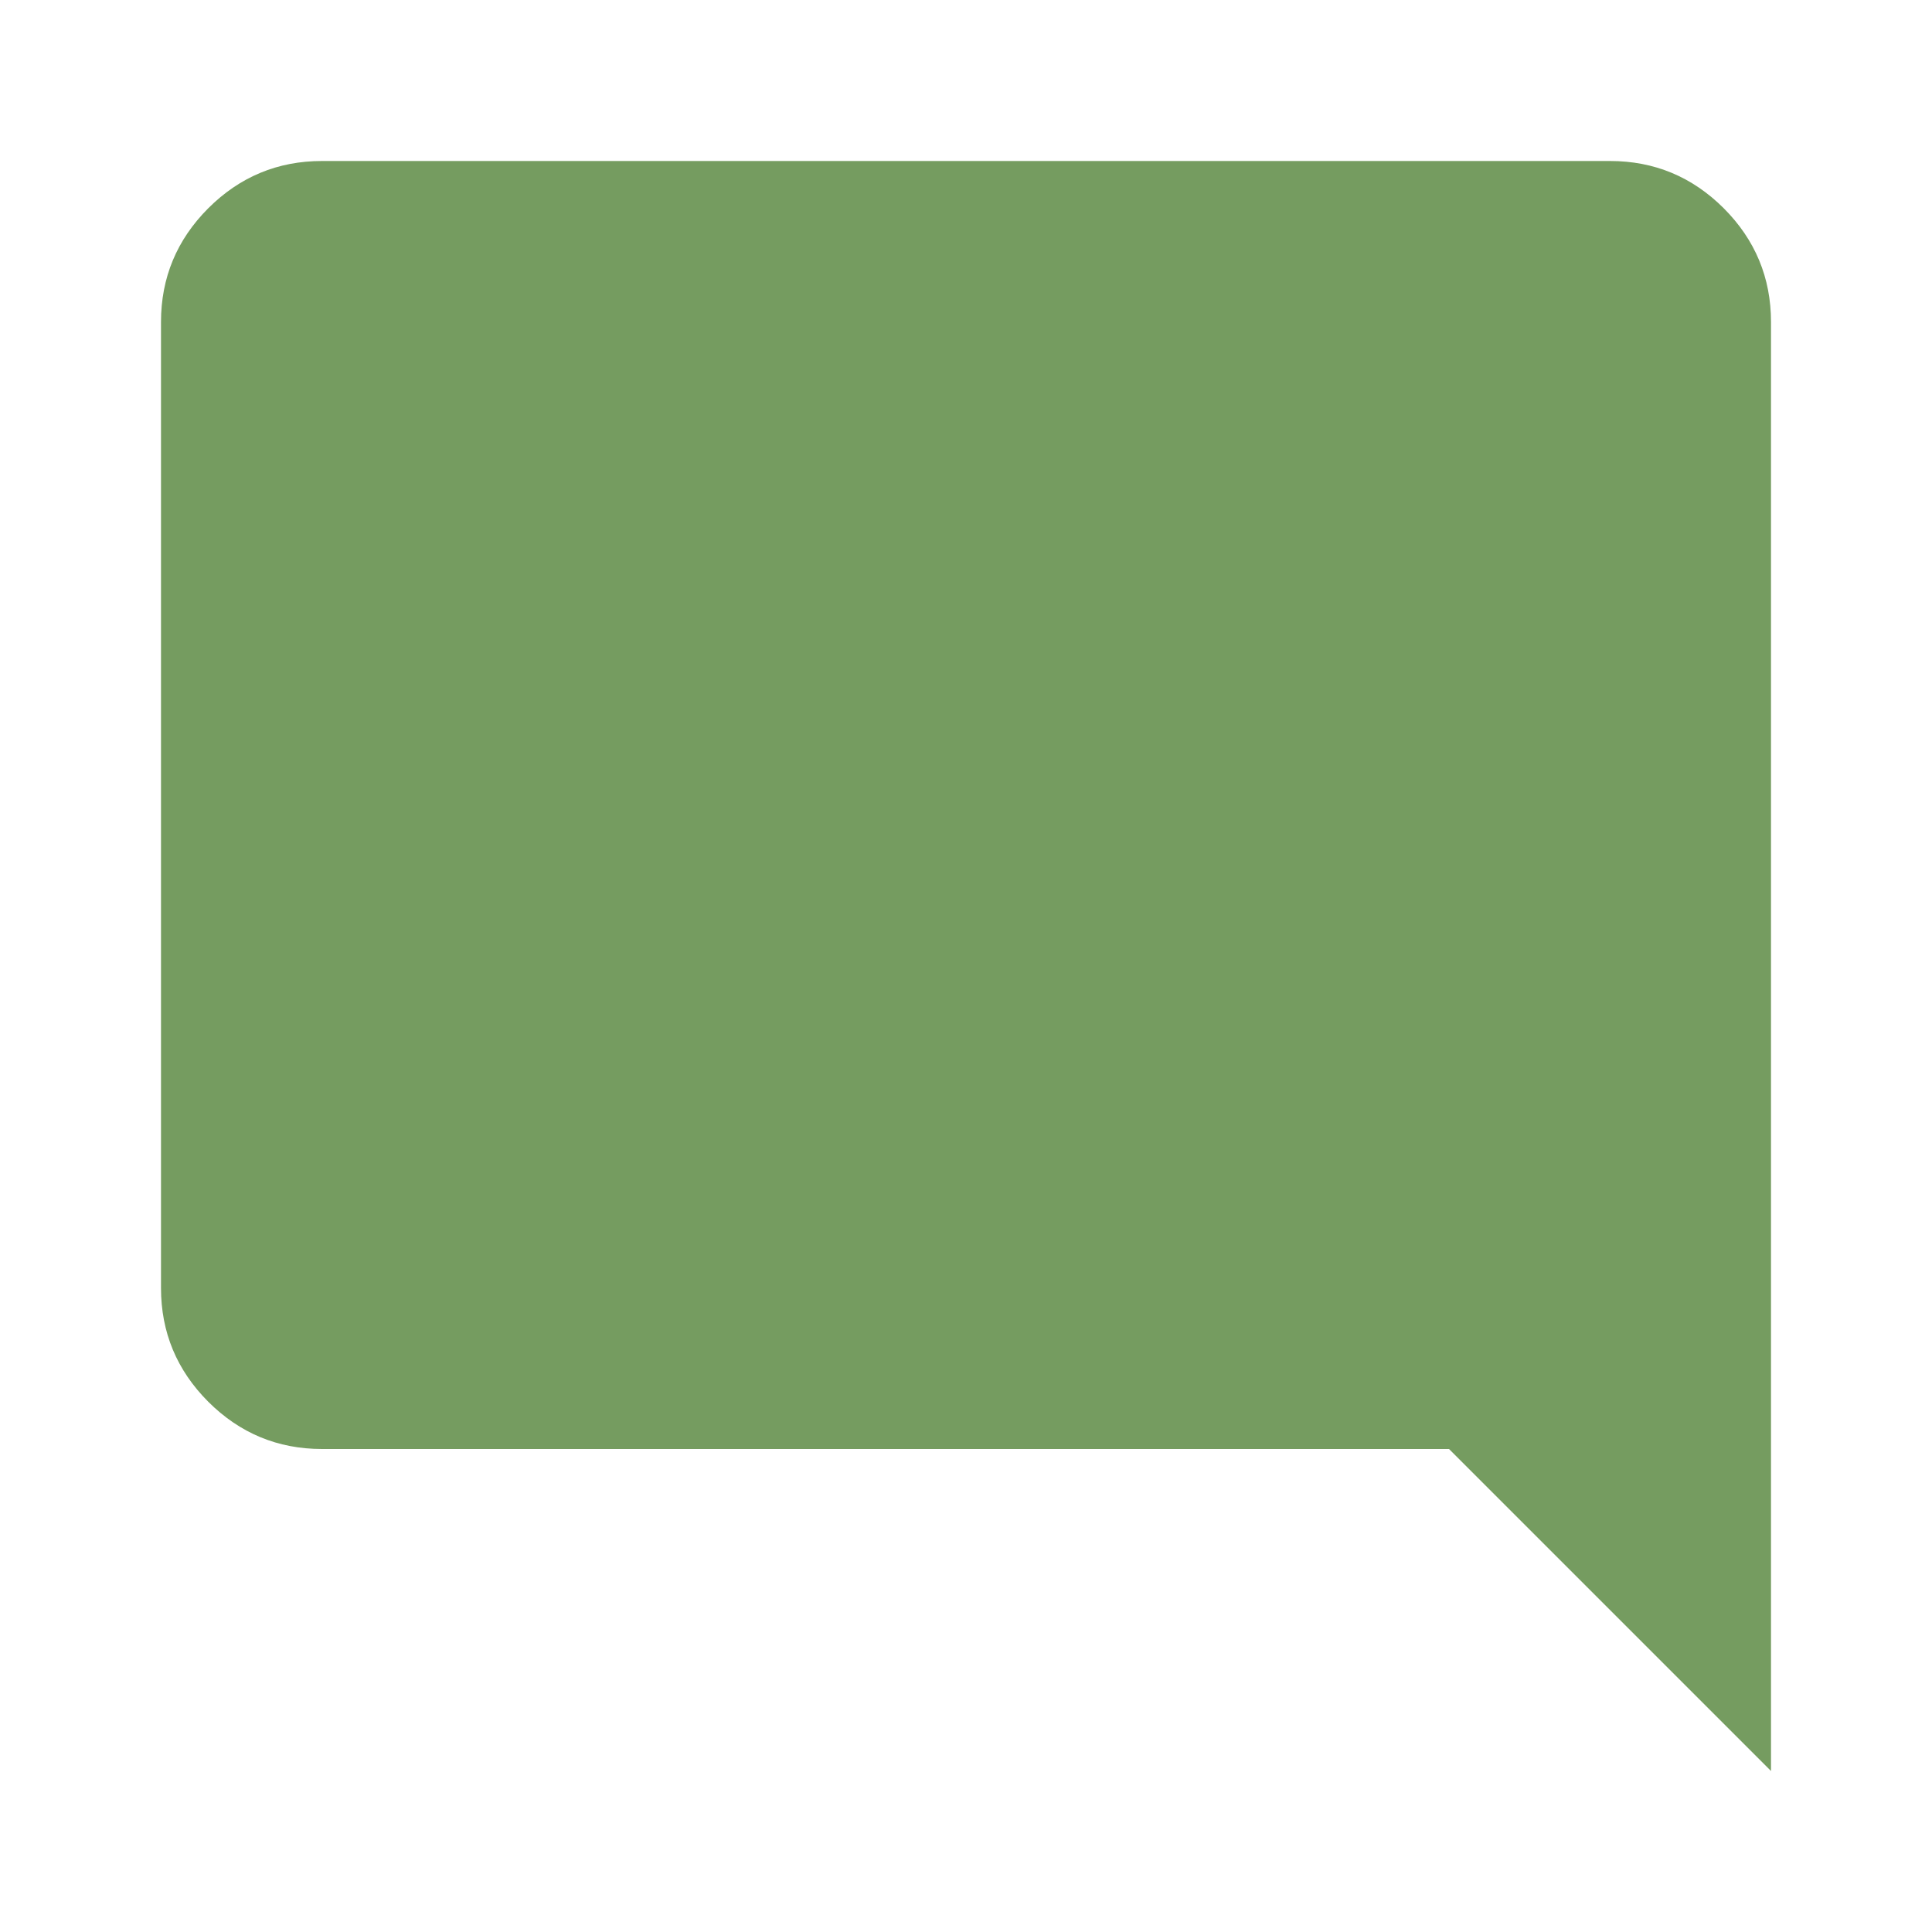
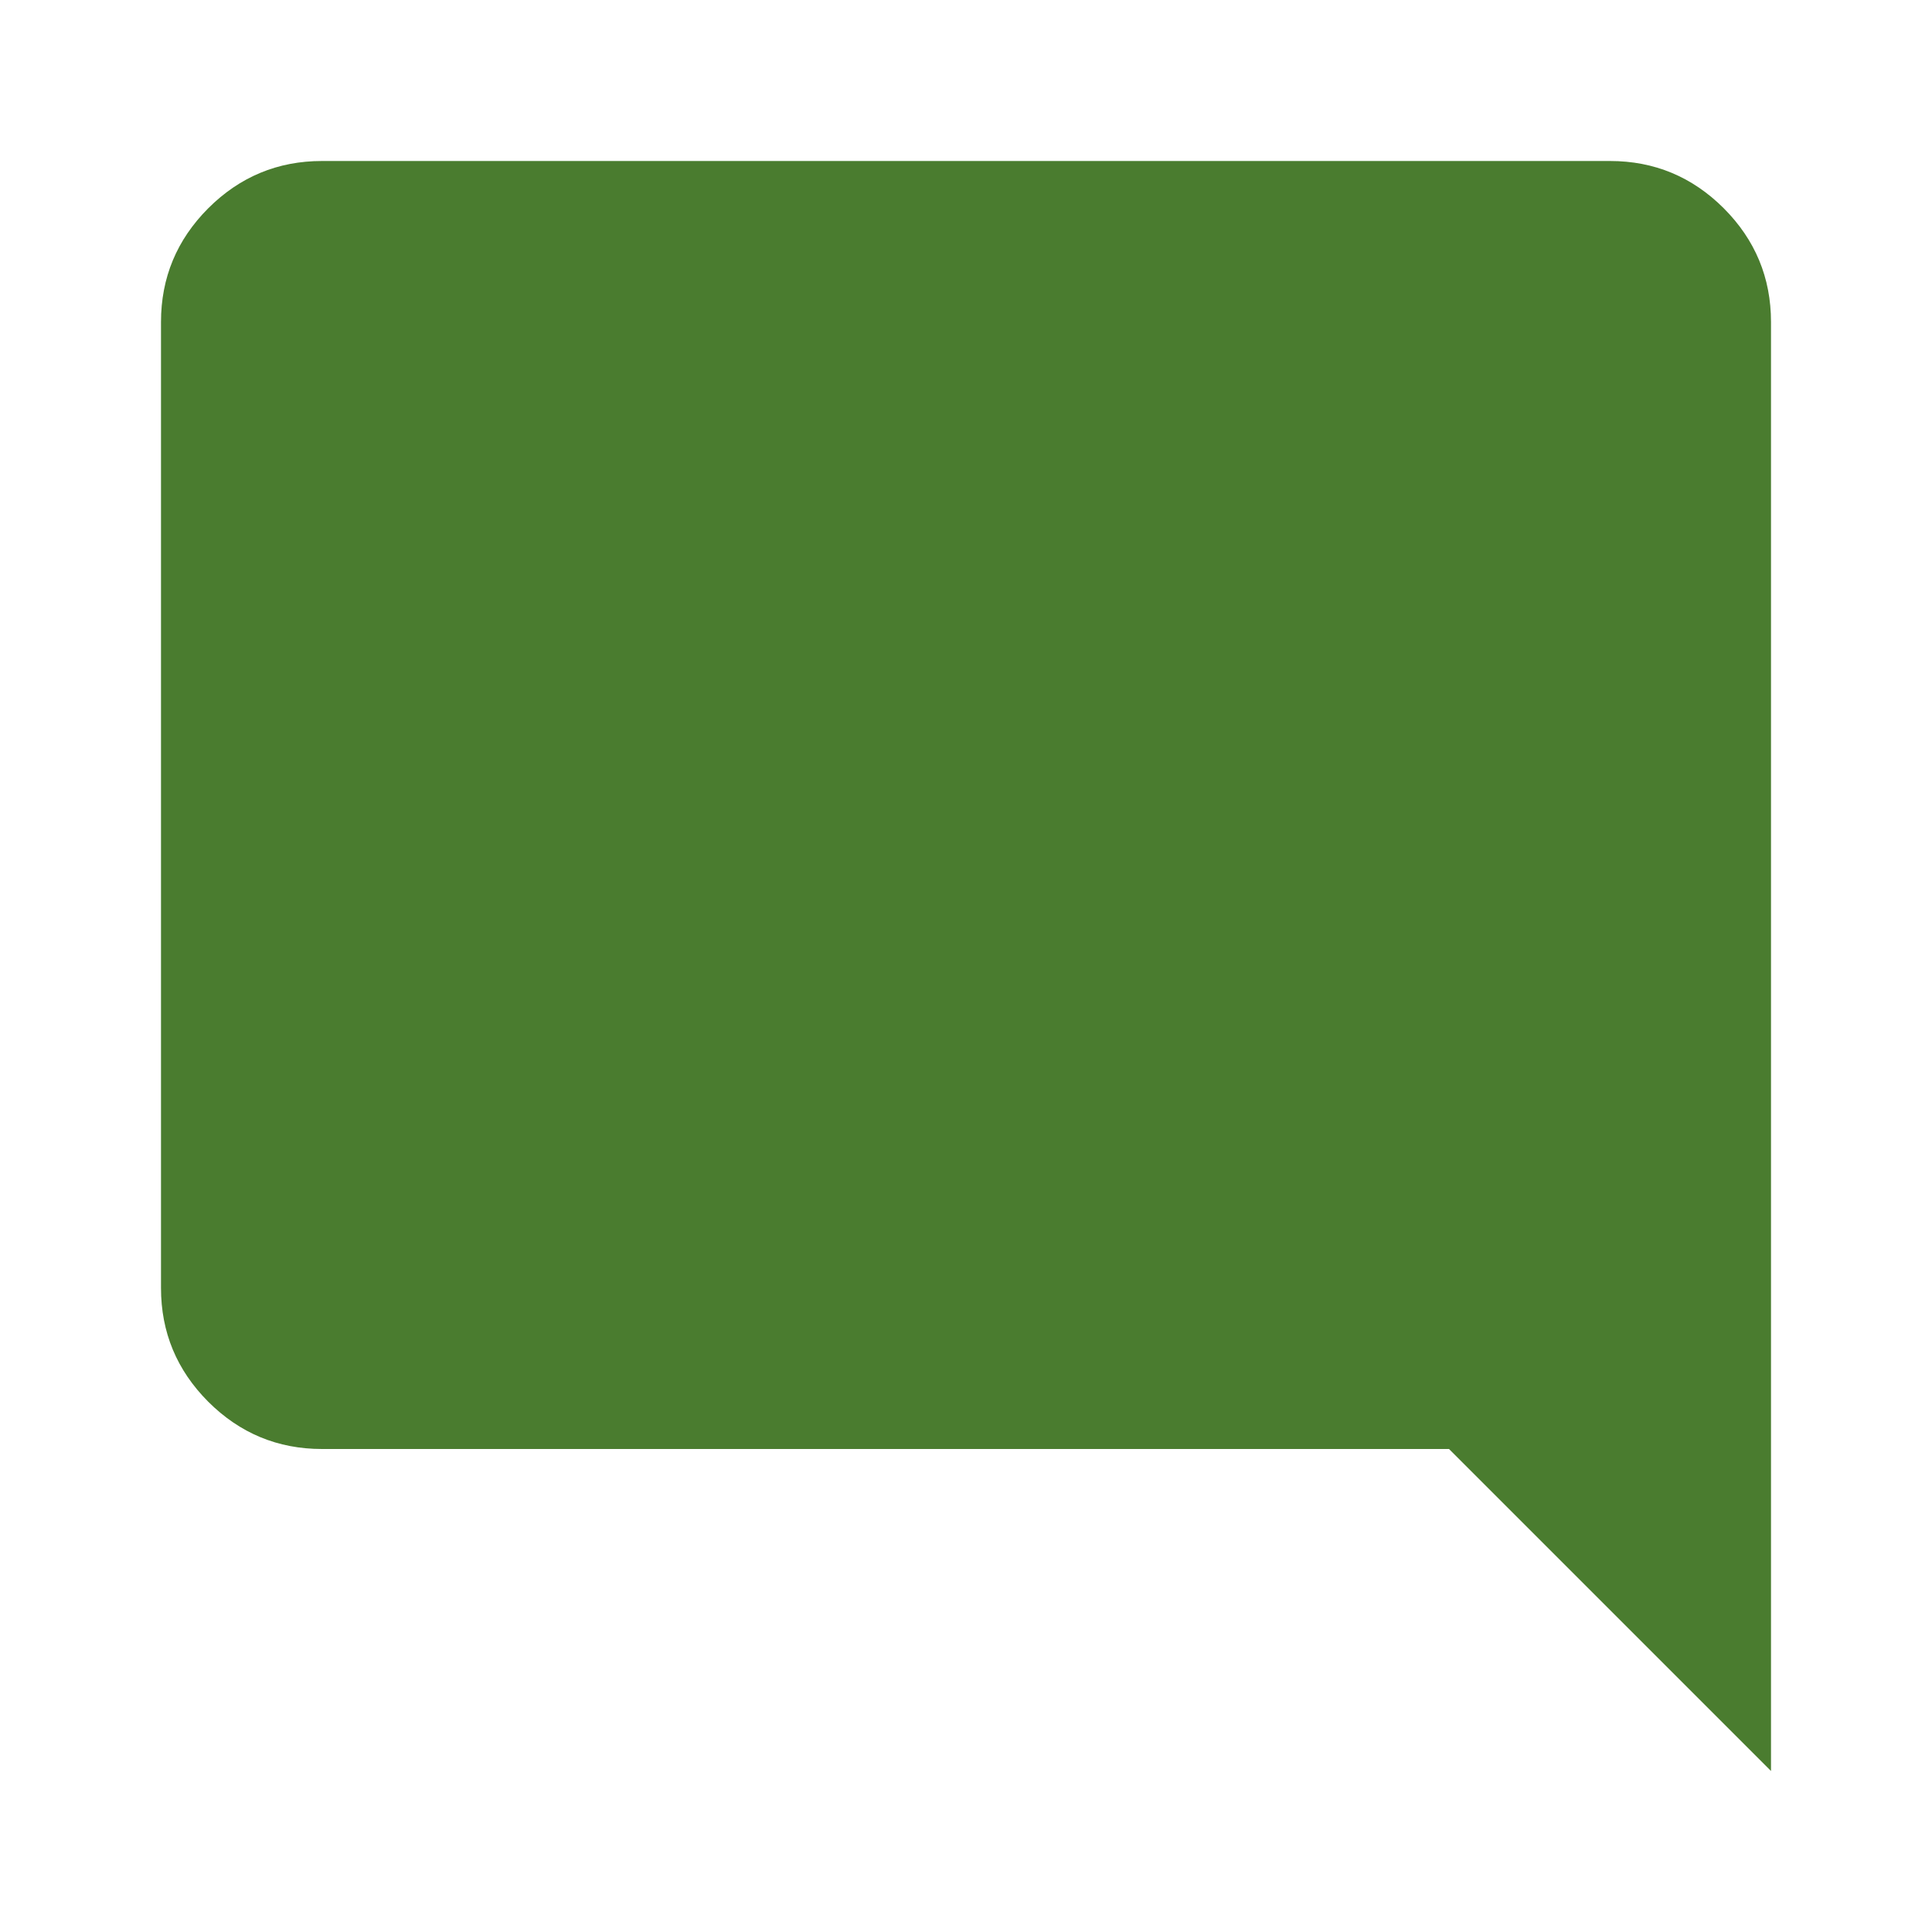
<svg xmlns="http://www.w3.org/2000/svg" width="240" height="240" viewBox="0 0 24 24" fill="none">
-   <path d="M4 18C3.45 18 2.979 17.804 2.587 17.413C2.196 17.021 2 16.55 2 16V4C2 3.45 2.196 2.979 2.587 2.587C2.979 2.196 3.45 2 4 2H20C20.55 2 21.021 2.196 21.413 2.587C21.804 2.979 22 3.45 22 4V22L18 18H4Z" fill="#759C60" />
+   <path d="M4 18C3.45 18 2.979 17.804 2.587 17.413C2.196 17.021 2 16.55 2 16V4C2 3.45 2.196 2.979 2.587 2.587C2.979 2.196 3.45 2 4 2H20C20.55 2 21.021 2.196 21.413 2.587C21.804 2.979 22 3.45 22 4V22L18 18H4Z" fill="#4a7c2f" />
</svg>
